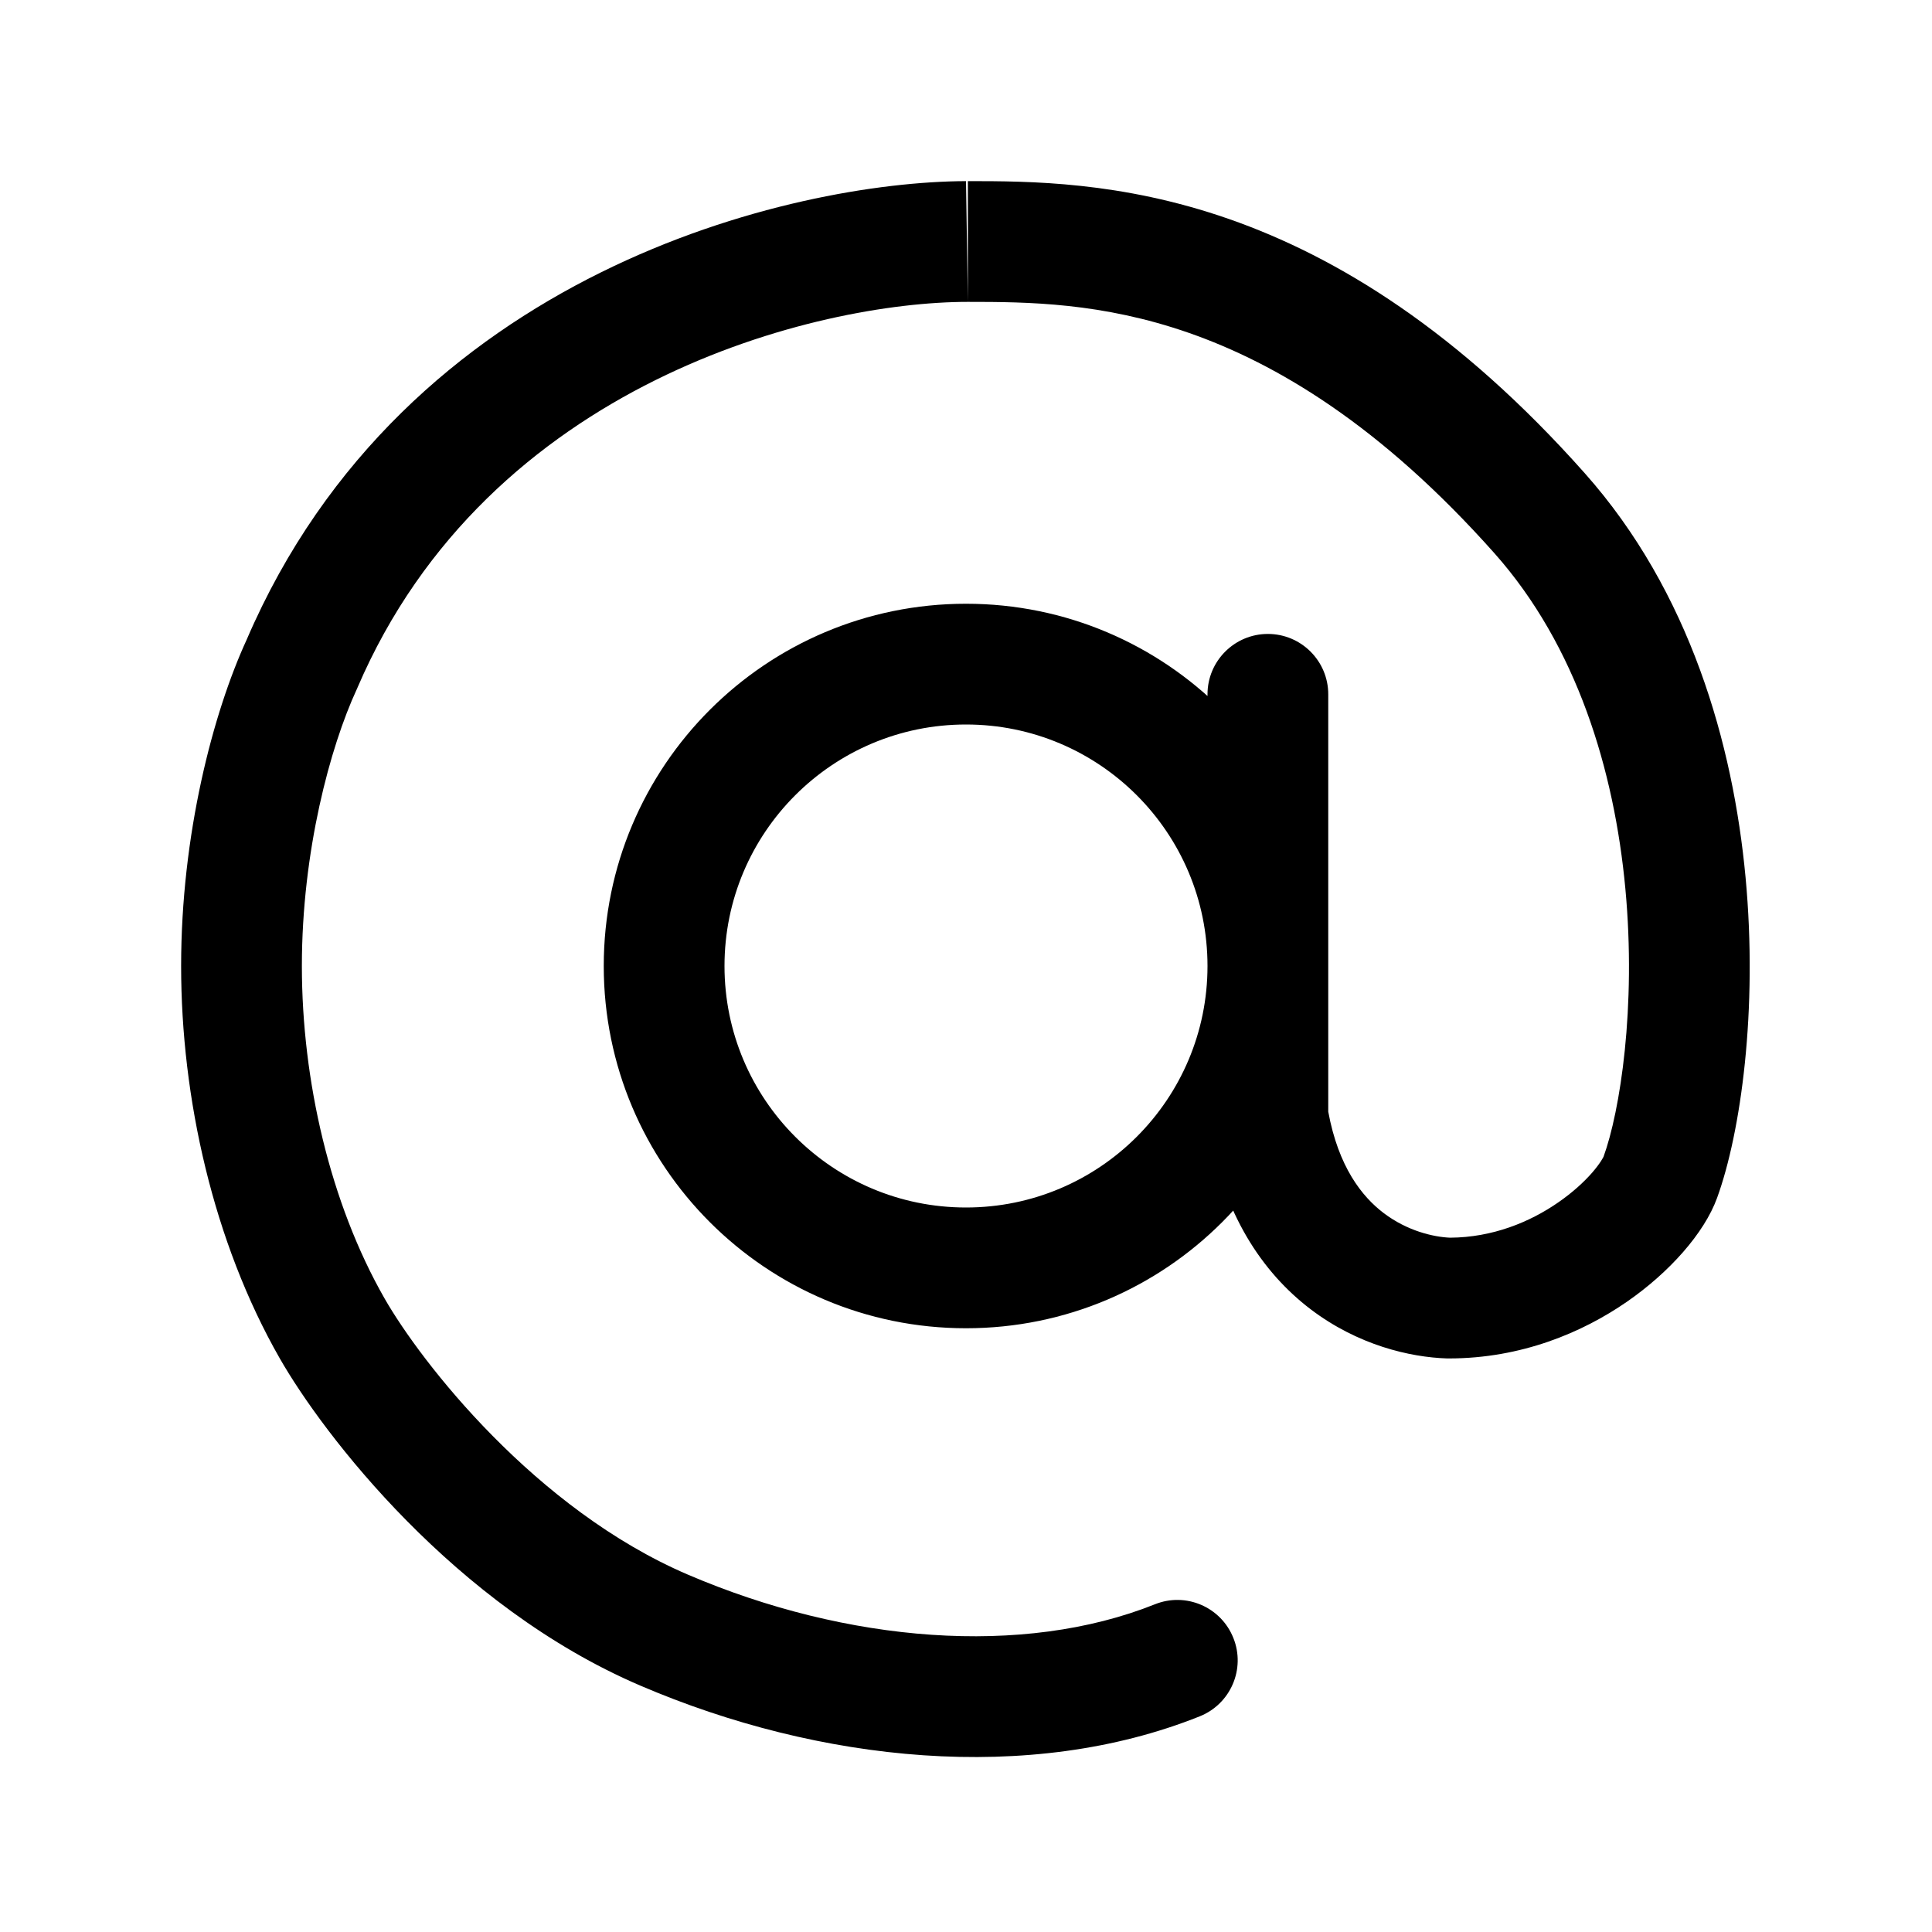
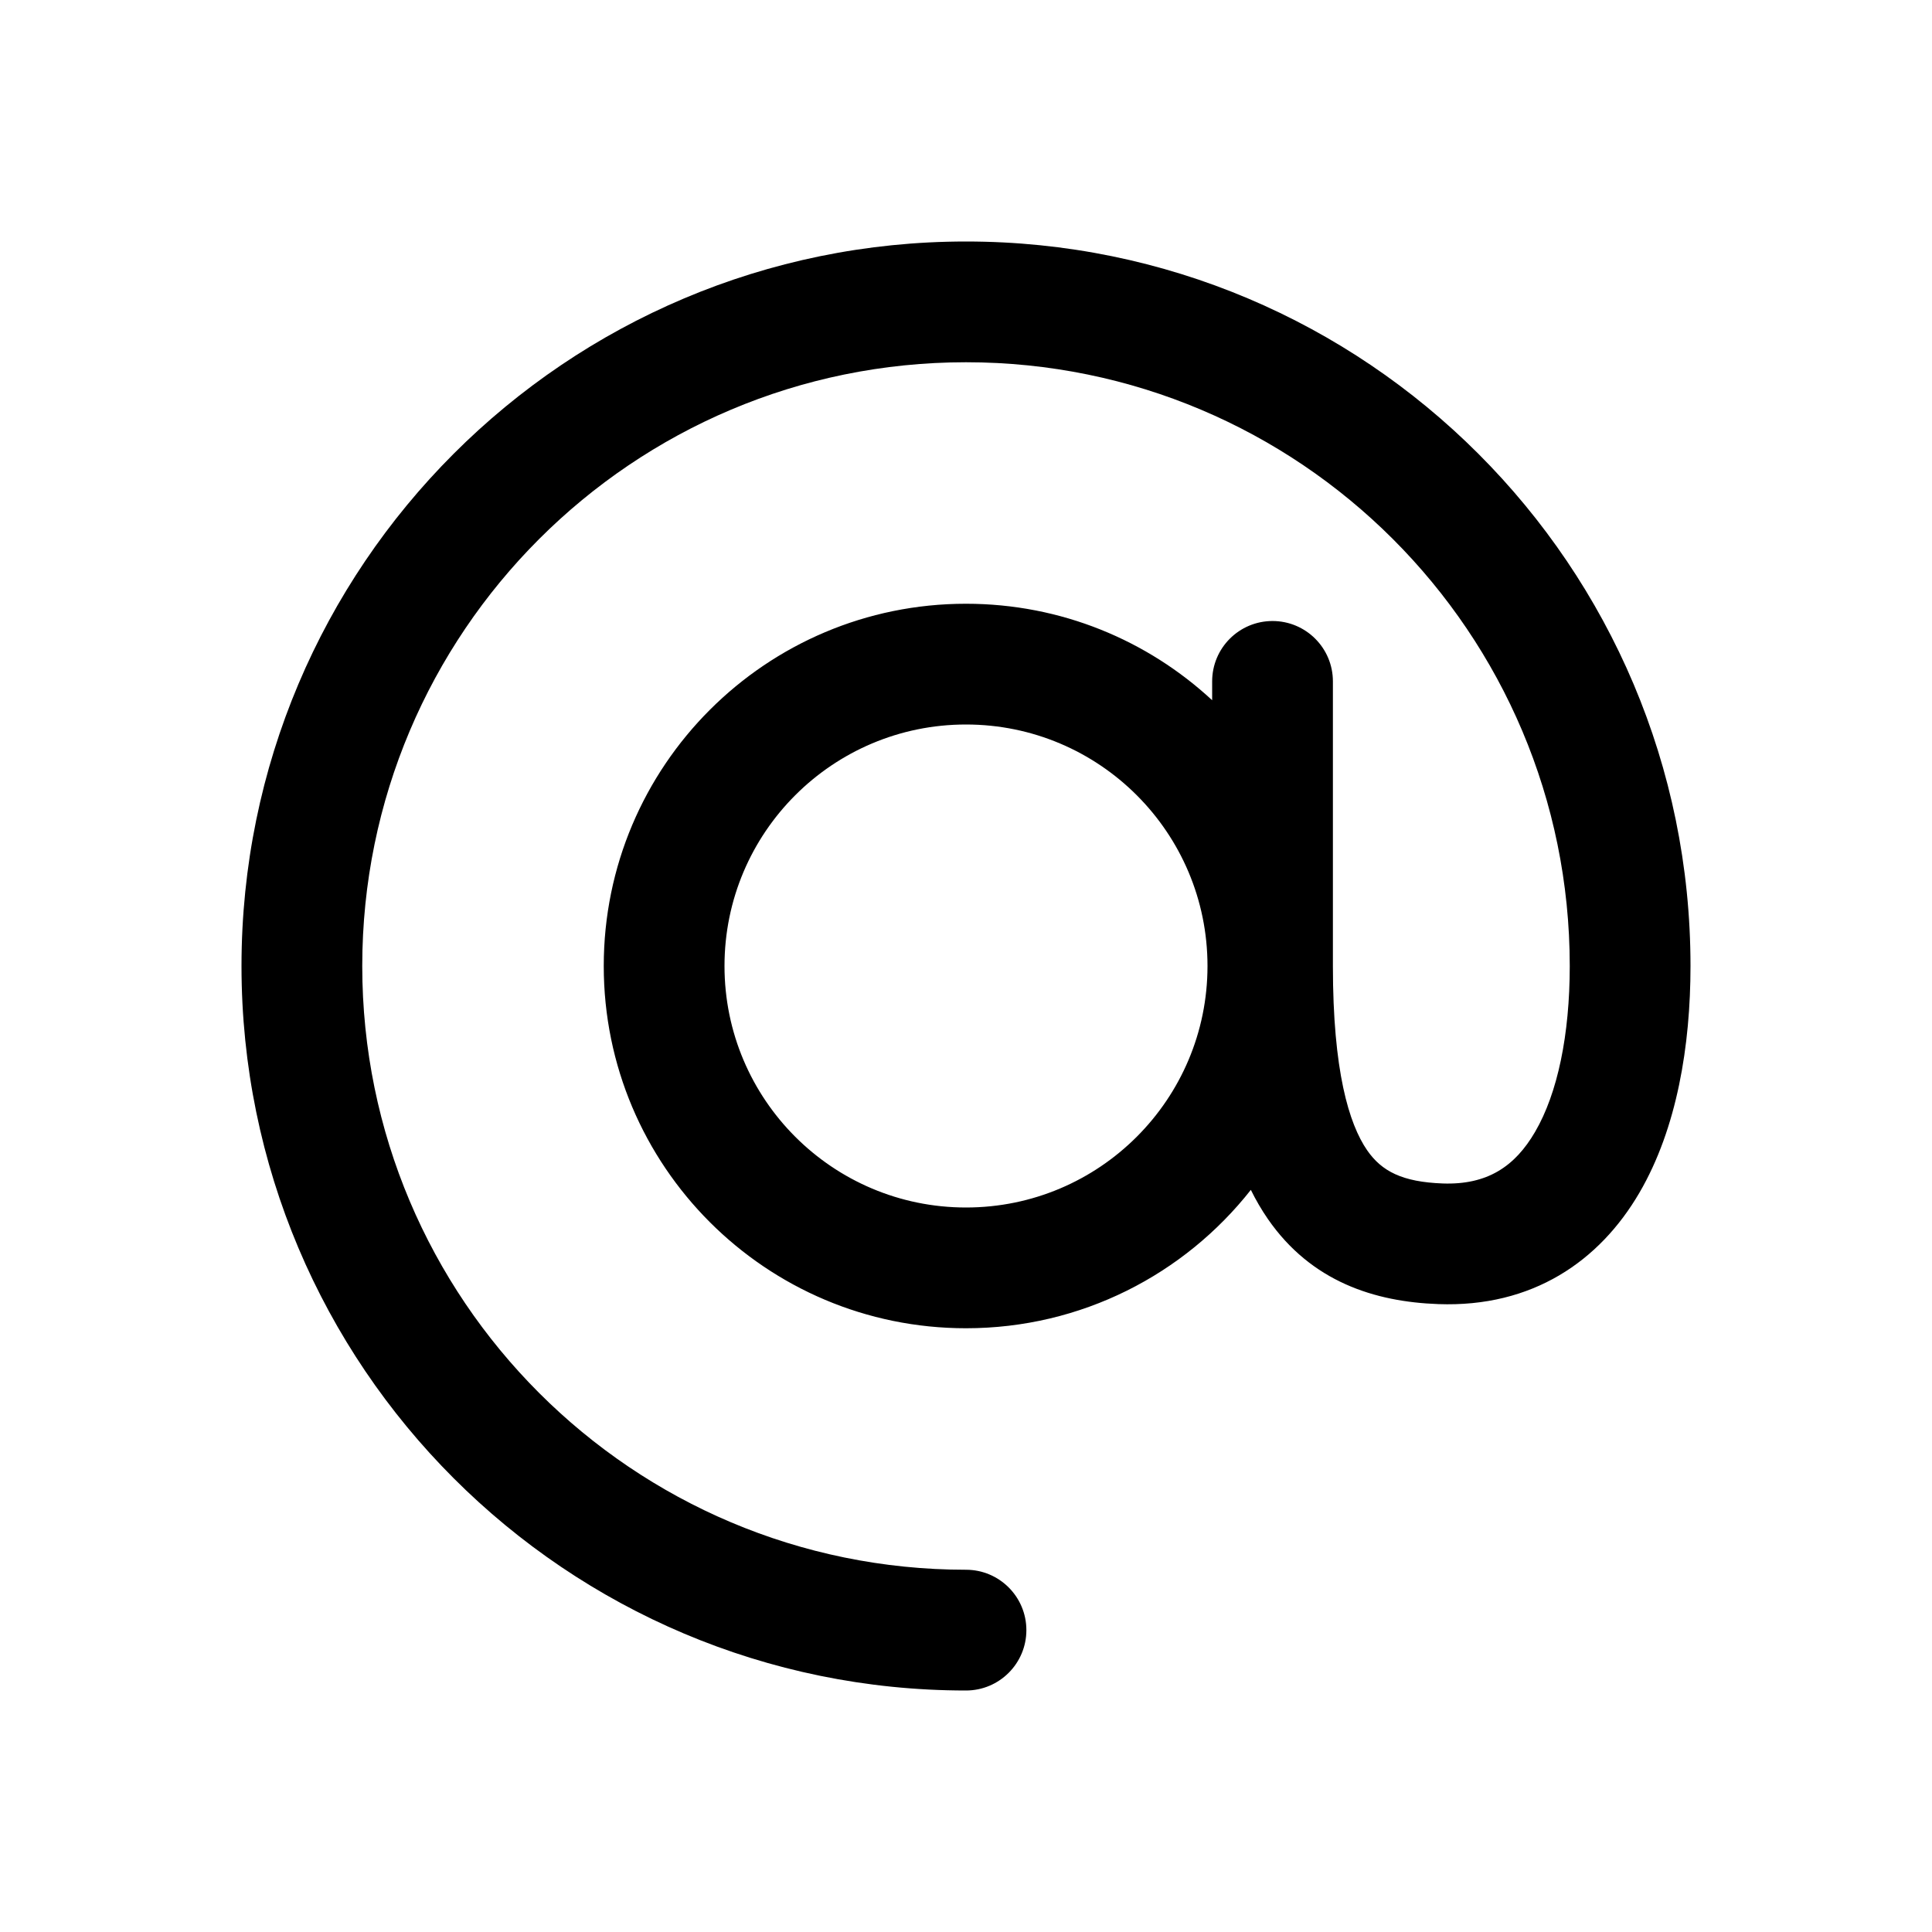
<svg xmlns="http://www.w3.org/2000/svg" viewBox="0 0 32 32">
-   <path d="M16 20C18.209 20 20 18.209 20 16C20 13.791 18.209 12 16 12C13.791 12 12 13.791 12 16C12 18.209 13.791 20 16 20ZM16 22C12.686 22 10 19.314 10 16C10 12.686 12.686 10 16 10C19.314 10 22 12.686 22 16C22 19.314 19.314 22 16 22Z M16.031 3C17.049 3 18.566 3.003 20.355 3.627C22.151 4.254 24.157 5.484 26.247 7.836C27.994 9.801 28.706 12.326 28.912 14.532C29.117 16.726 28.835 18.755 28.44 19.842C28.227 20.427 27.648 21.076 26.947 21.561C26.208 22.072 25.196 22.5 24 22.5H23.984L23.968 22.5C23.35 22.48 22.49 22.279 21.709 21.686C20.905 21.075 20.253 20.099 20.014 18.664L20 18.583V11.5C20 10.948 20.448 10.5 21 10.5C21.552 10.5 22 10.948 22 11.5V18.413C22.169 19.329 22.558 19.819 22.919 20.093C23.307 20.387 23.738 20.488 24.017 20.5C24.721 20.496 25.337 20.243 25.809 19.916C26.047 19.752 26.236 19.577 26.371 19.423C26.513 19.259 26.558 19.162 26.56 19.158C26.832 18.411 27.105 16.69 26.921 14.718C26.738 12.757 26.117 10.699 24.753 9.164C22.864 7.04 21.138 6.019 19.696 5.515C18.246 5.009 17.019 5 16.031 5M16.031 3L16 3L16.031 3ZM16.031 5C13.539 5 8.091 6.326 5.919 11.394L5.914 11.407L5.908 11.419C5.469 12.369 5 14.101 5 16C5 17.897 5.468 19.929 6.368 21.504C6.976 22.567 8.868 24.998 11.394 26.081C14.03 27.21 16.945 27.445 19.129 26.572C19.641 26.366 20.223 26.616 20.428 27.129C20.634 27.641 20.384 28.223 19.871 28.428C17.055 29.555 13.57 29.19 10.606 27.919C7.532 26.602 5.358 23.767 4.632 22.496C3.532 20.571 3 18.186 3 16C3 13.823 3.527 11.811 4.086 10.594C6.708 4.495 13.125 3.011 16 3" />
+   <path fill-rule="evenodd" clip-rule="evenodd" d="M6 16C6 10.477 10.477 6 16 6C21.523 6 26 10.477 26 16C26 17.139 25.799 18.108 25.426 18.747C25.092 19.321 24.633 19.628 23.896 19.602C23.226 19.577 22.885 19.4 22.644 19.052C22.343 18.615 22.077 17.737 22.077 16V11.286C22.077 10.733 21.629 10.286 21.077 10.286C20.525 10.286 20.077 10.733 20.077 11.286V11.598C19.007 10.606 17.574 10 16 10C12.686 10 10 12.686 10 16C10 19.314 12.686 22 16 22C17.914 22 19.619 21.104 20.718 19.708C20.802 19.879 20.896 20.039 20.999 20.189C21.719 21.23 22.769 21.562 23.823 21.6C25.381 21.657 26.492 20.89 27.154 19.755C27.778 18.686 28 17.313 28 16C28 9.373 22.627 4 16 4C9.373 4 4 9.373 4 16C4 22.627 9.373 28 16 28C16.552 28 17 27.552 17 27C17 26.448 16.552 26 16 26C10.477 26 6 21.523 6 16ZM20 16C20 18.209 18.209 20 16 20C13.791 20 12 18.209 12 16C12 13.791 13.791 12 16 12C18.209 12 20 13.791 20 16Z" />
</svg>
